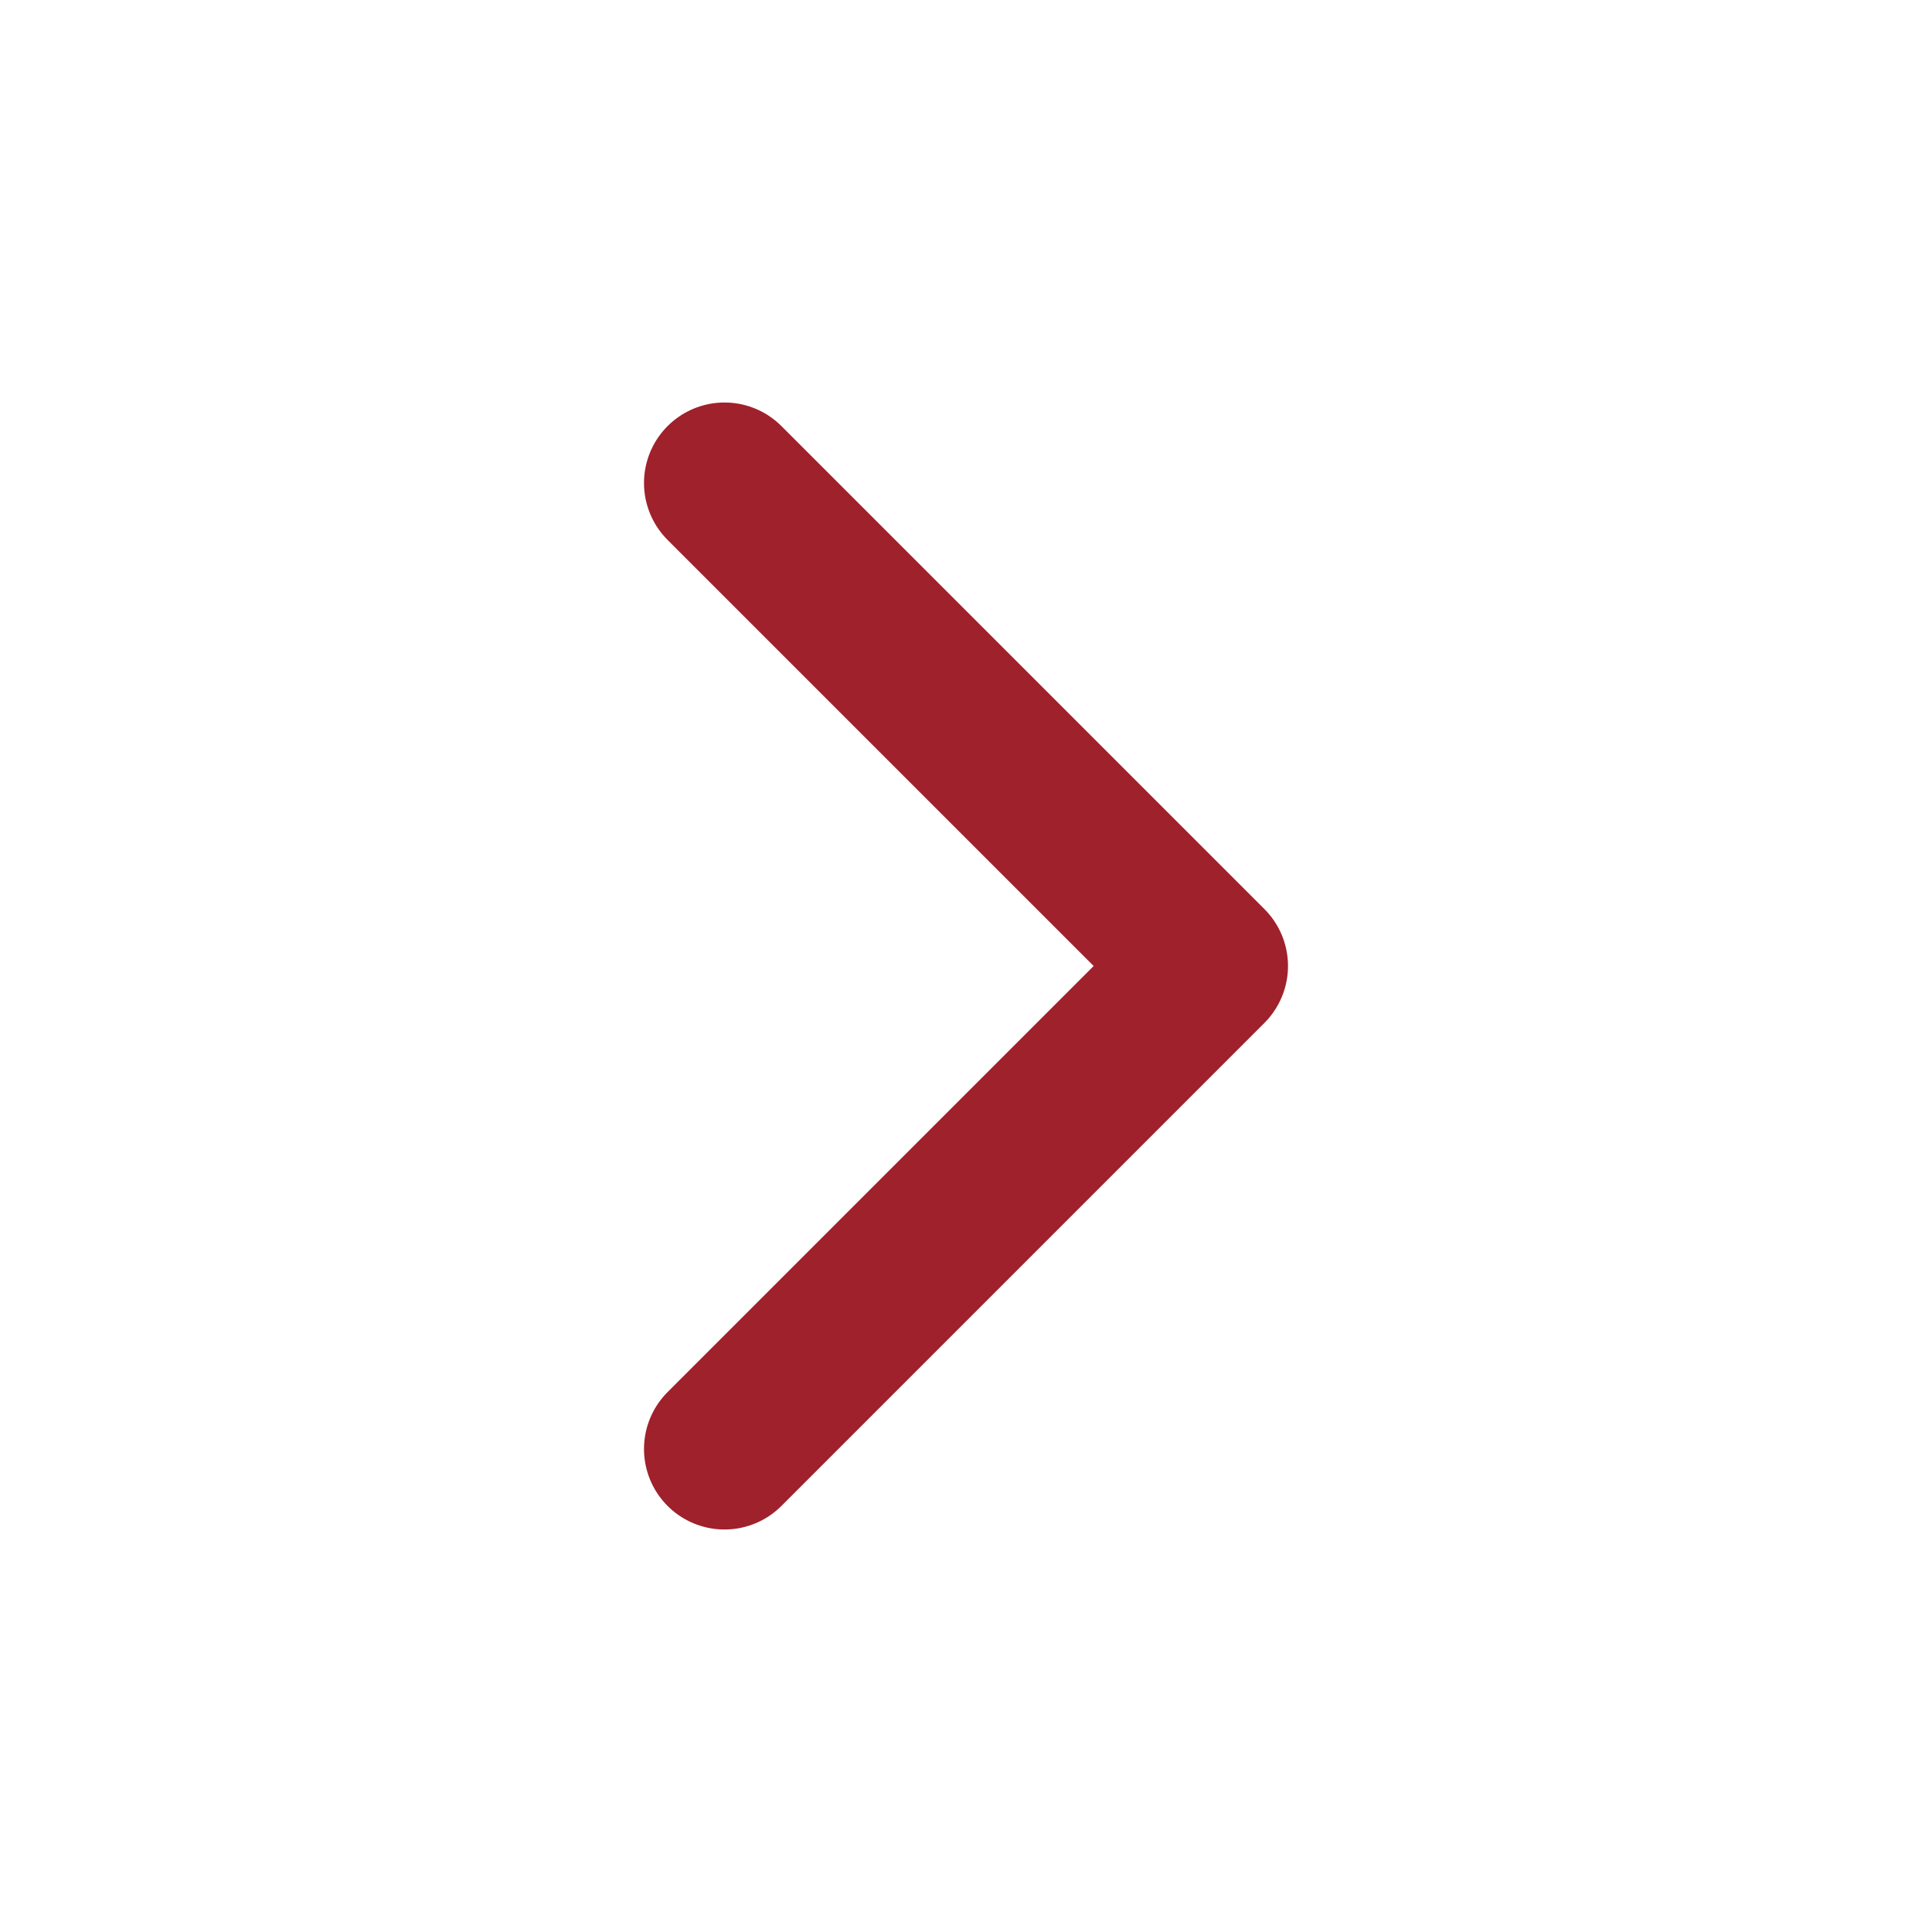
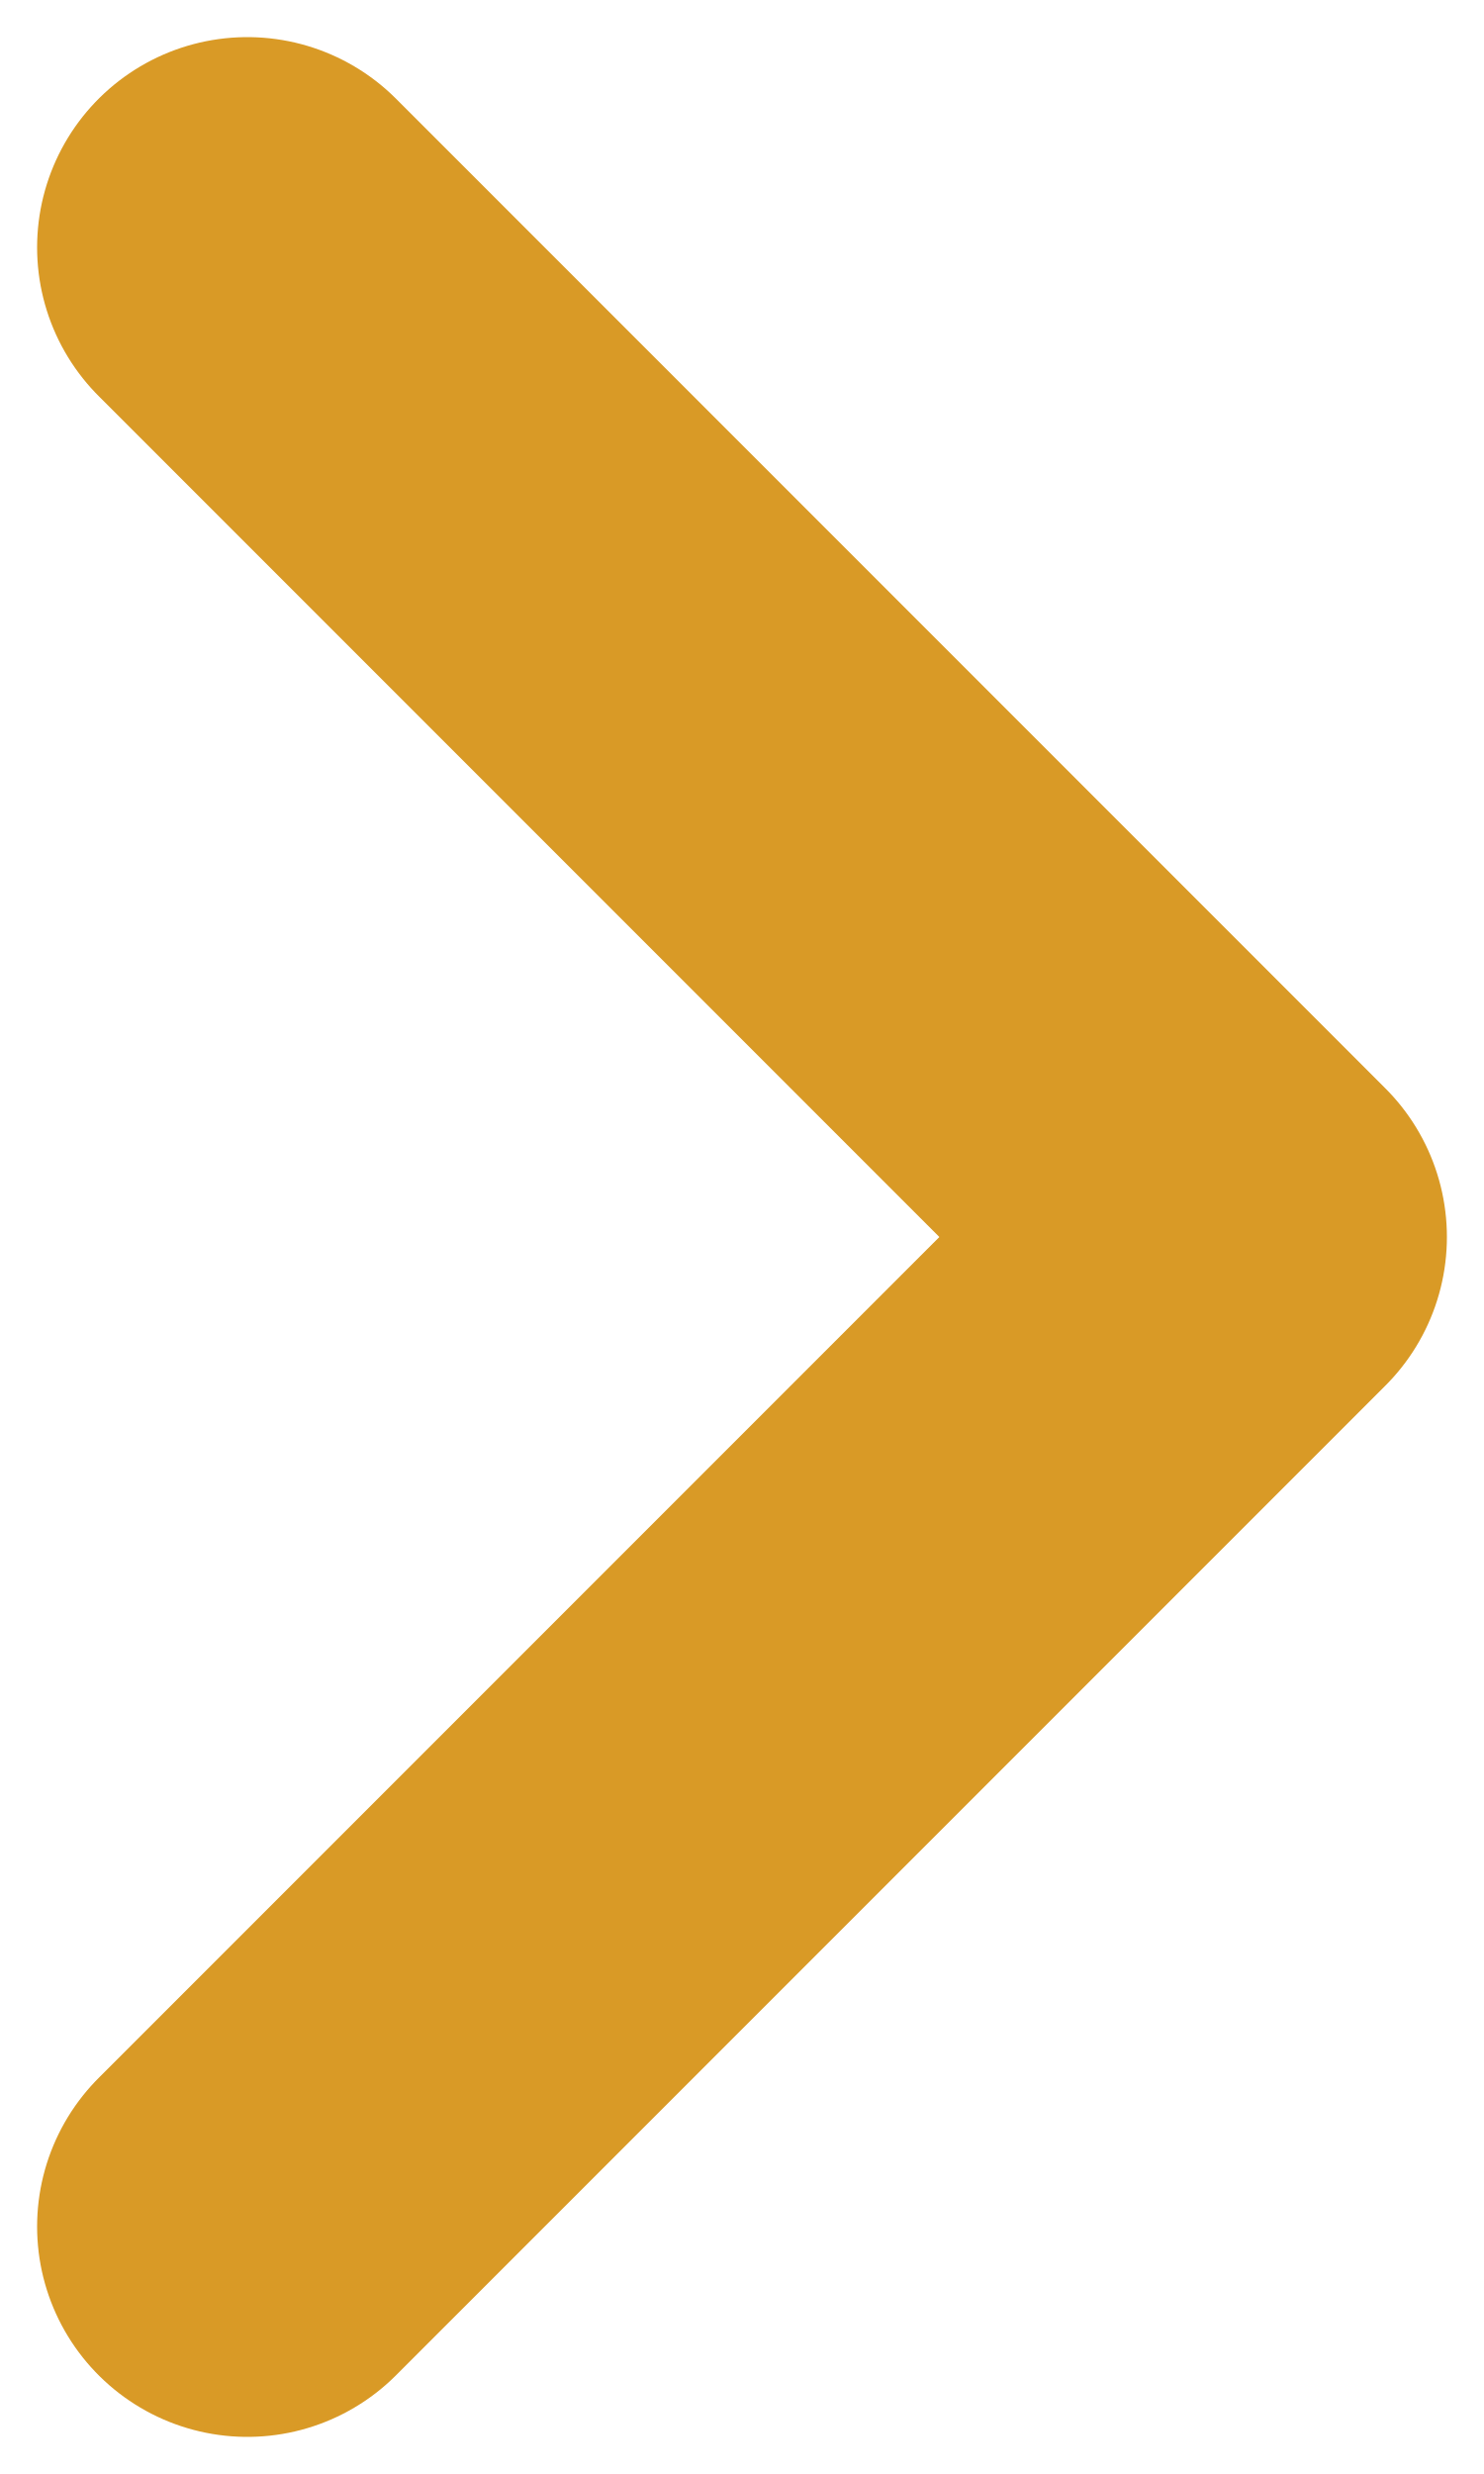
- <svg xmlns="http://www.w3.org/2000/svg" width="24" height="24" viewBox="0 0 24 24" fill="none">
-   <path d="M9 18L15 12L9 6" stroke="#9F212C" stroke-width="2" stroke-linecap="round" stroke-linejoin="round" />
+ <svg xmlns="http://www.w3.org/2000/svg" width="6" height="10" viewBox="0 0 6 10" fill="none">
+   <path d="M1 9L5 5L1 1" stroke="#D99A26" stroke-width="1.7" stroke-linecap="round" stroke-linejoin="round" />
</svg>
